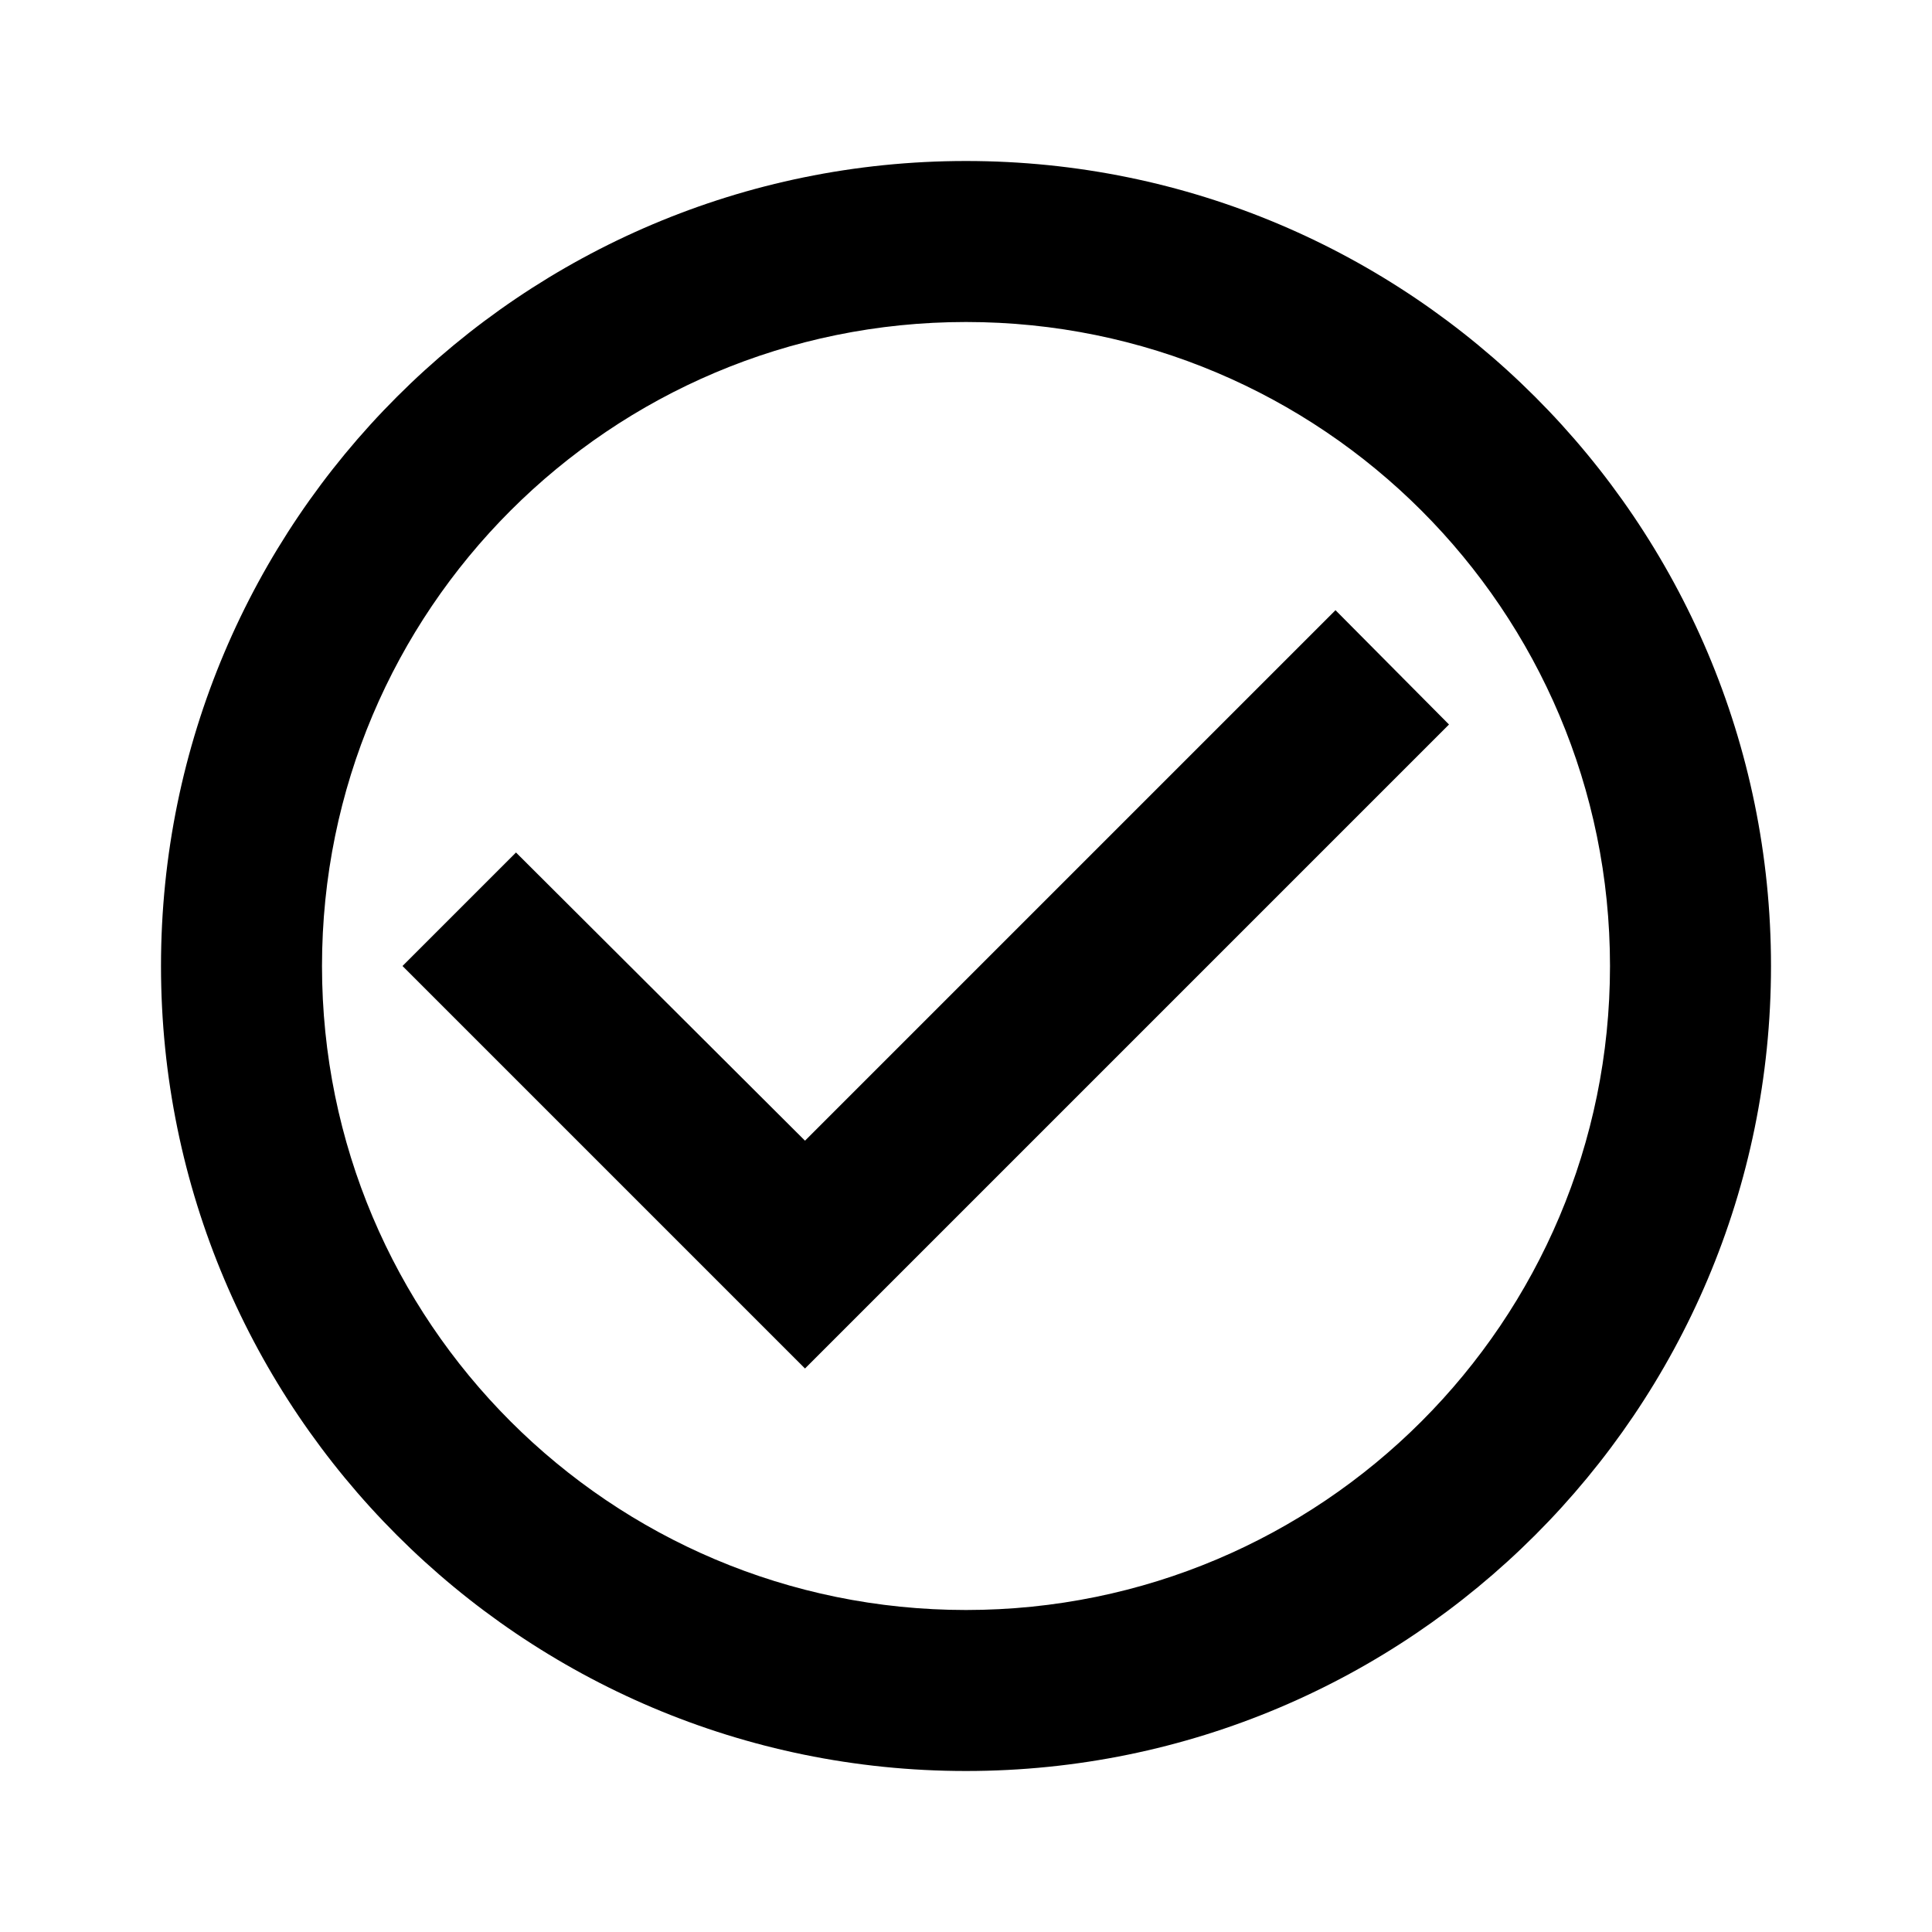
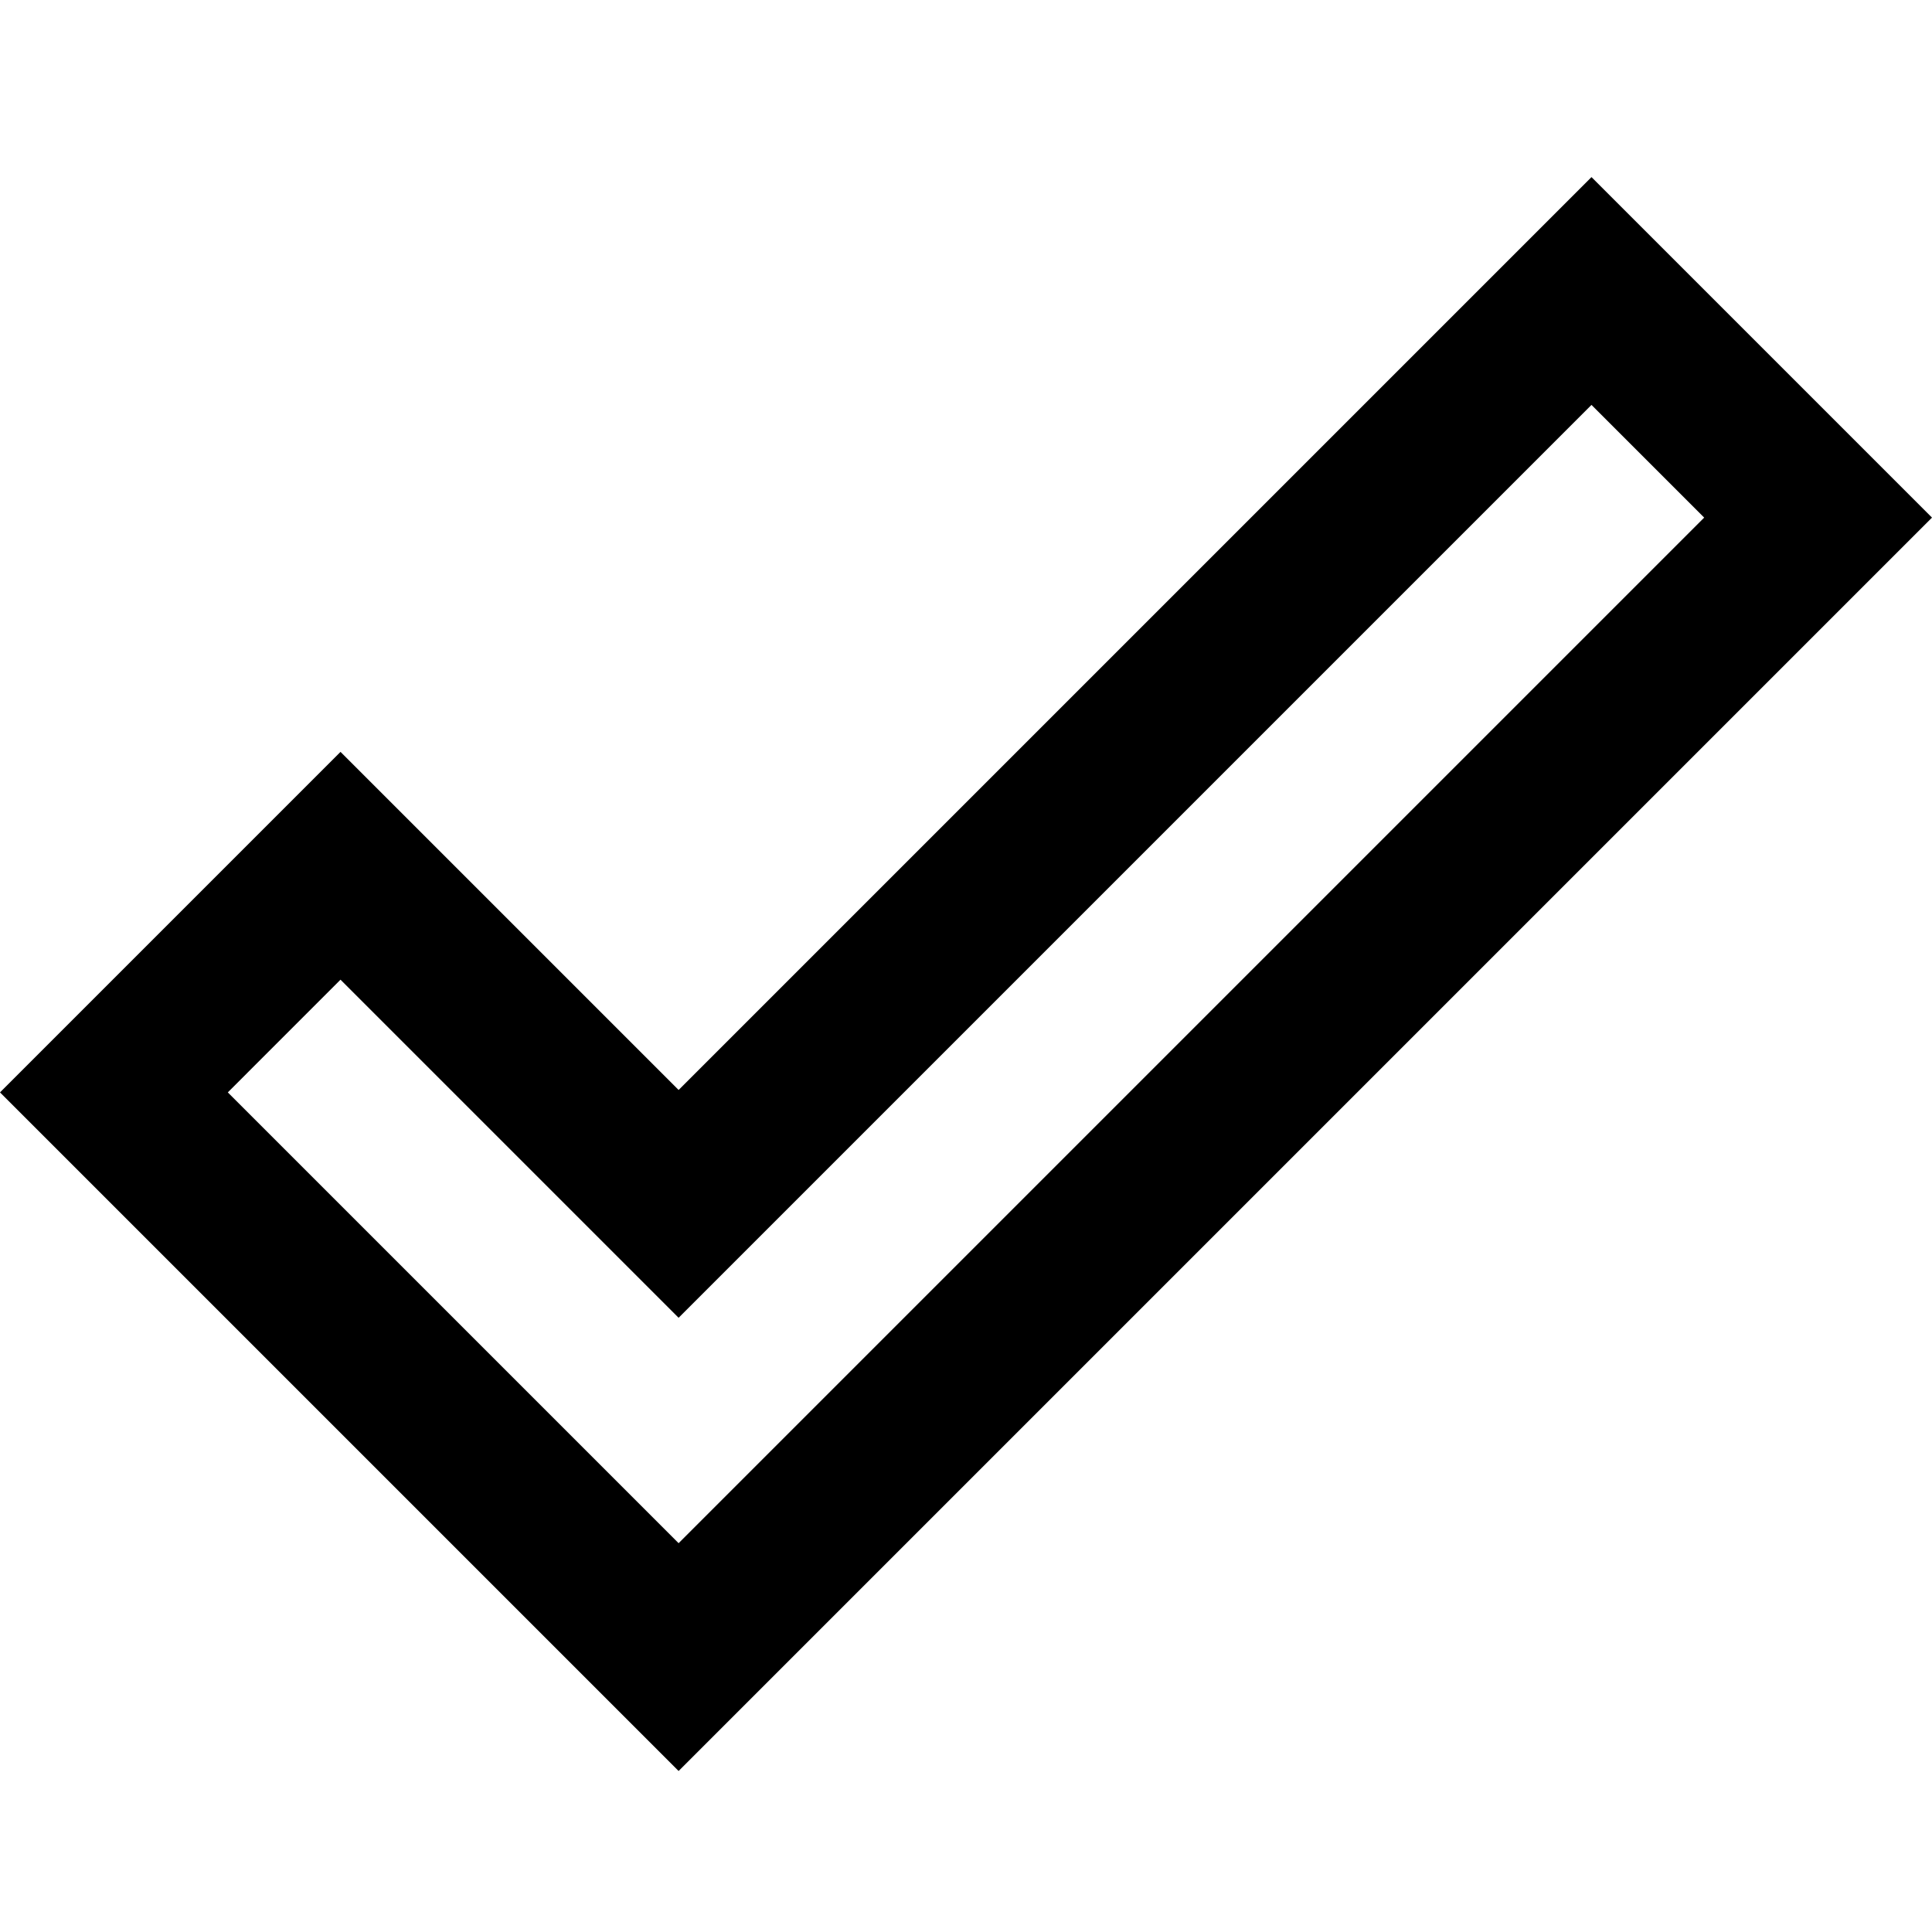
<svg xmlns="http://www.w3.org/2000/svg" width="24" height="24" viewBox="0 0 24 24">
-   <path fill="none" d="M0 0h24v24H0V0zm0 0h24v24H0V0z" />
-   <path d="M16.59 7.58L10 14.17l-3.59-3.58L5 12l5 5 8-8zM12 2C6.48 2 2 6.48 2 12s4.48 10 10 10 10-4.48 10-10S17.52 2 12 2zm0 18c-4.42 0-8-3.58-8-8s3.58-8 8-8 8 3.58 8 8-3.58 8-8 8z" />
+   <path fill="none" d="M0 0h24v24H0V0z" />
+   <path d="M19.77 5.03l1.4 1.4L8.43 19.17l-5.6-5.6 1.4-1.4 4.2 4.2L19.77 5.03m0-2.83L8.43 13.54l-4.2-4.2L0 13.57 8.43 22 24 6.43 19.77 2.2z" />
</svg>
